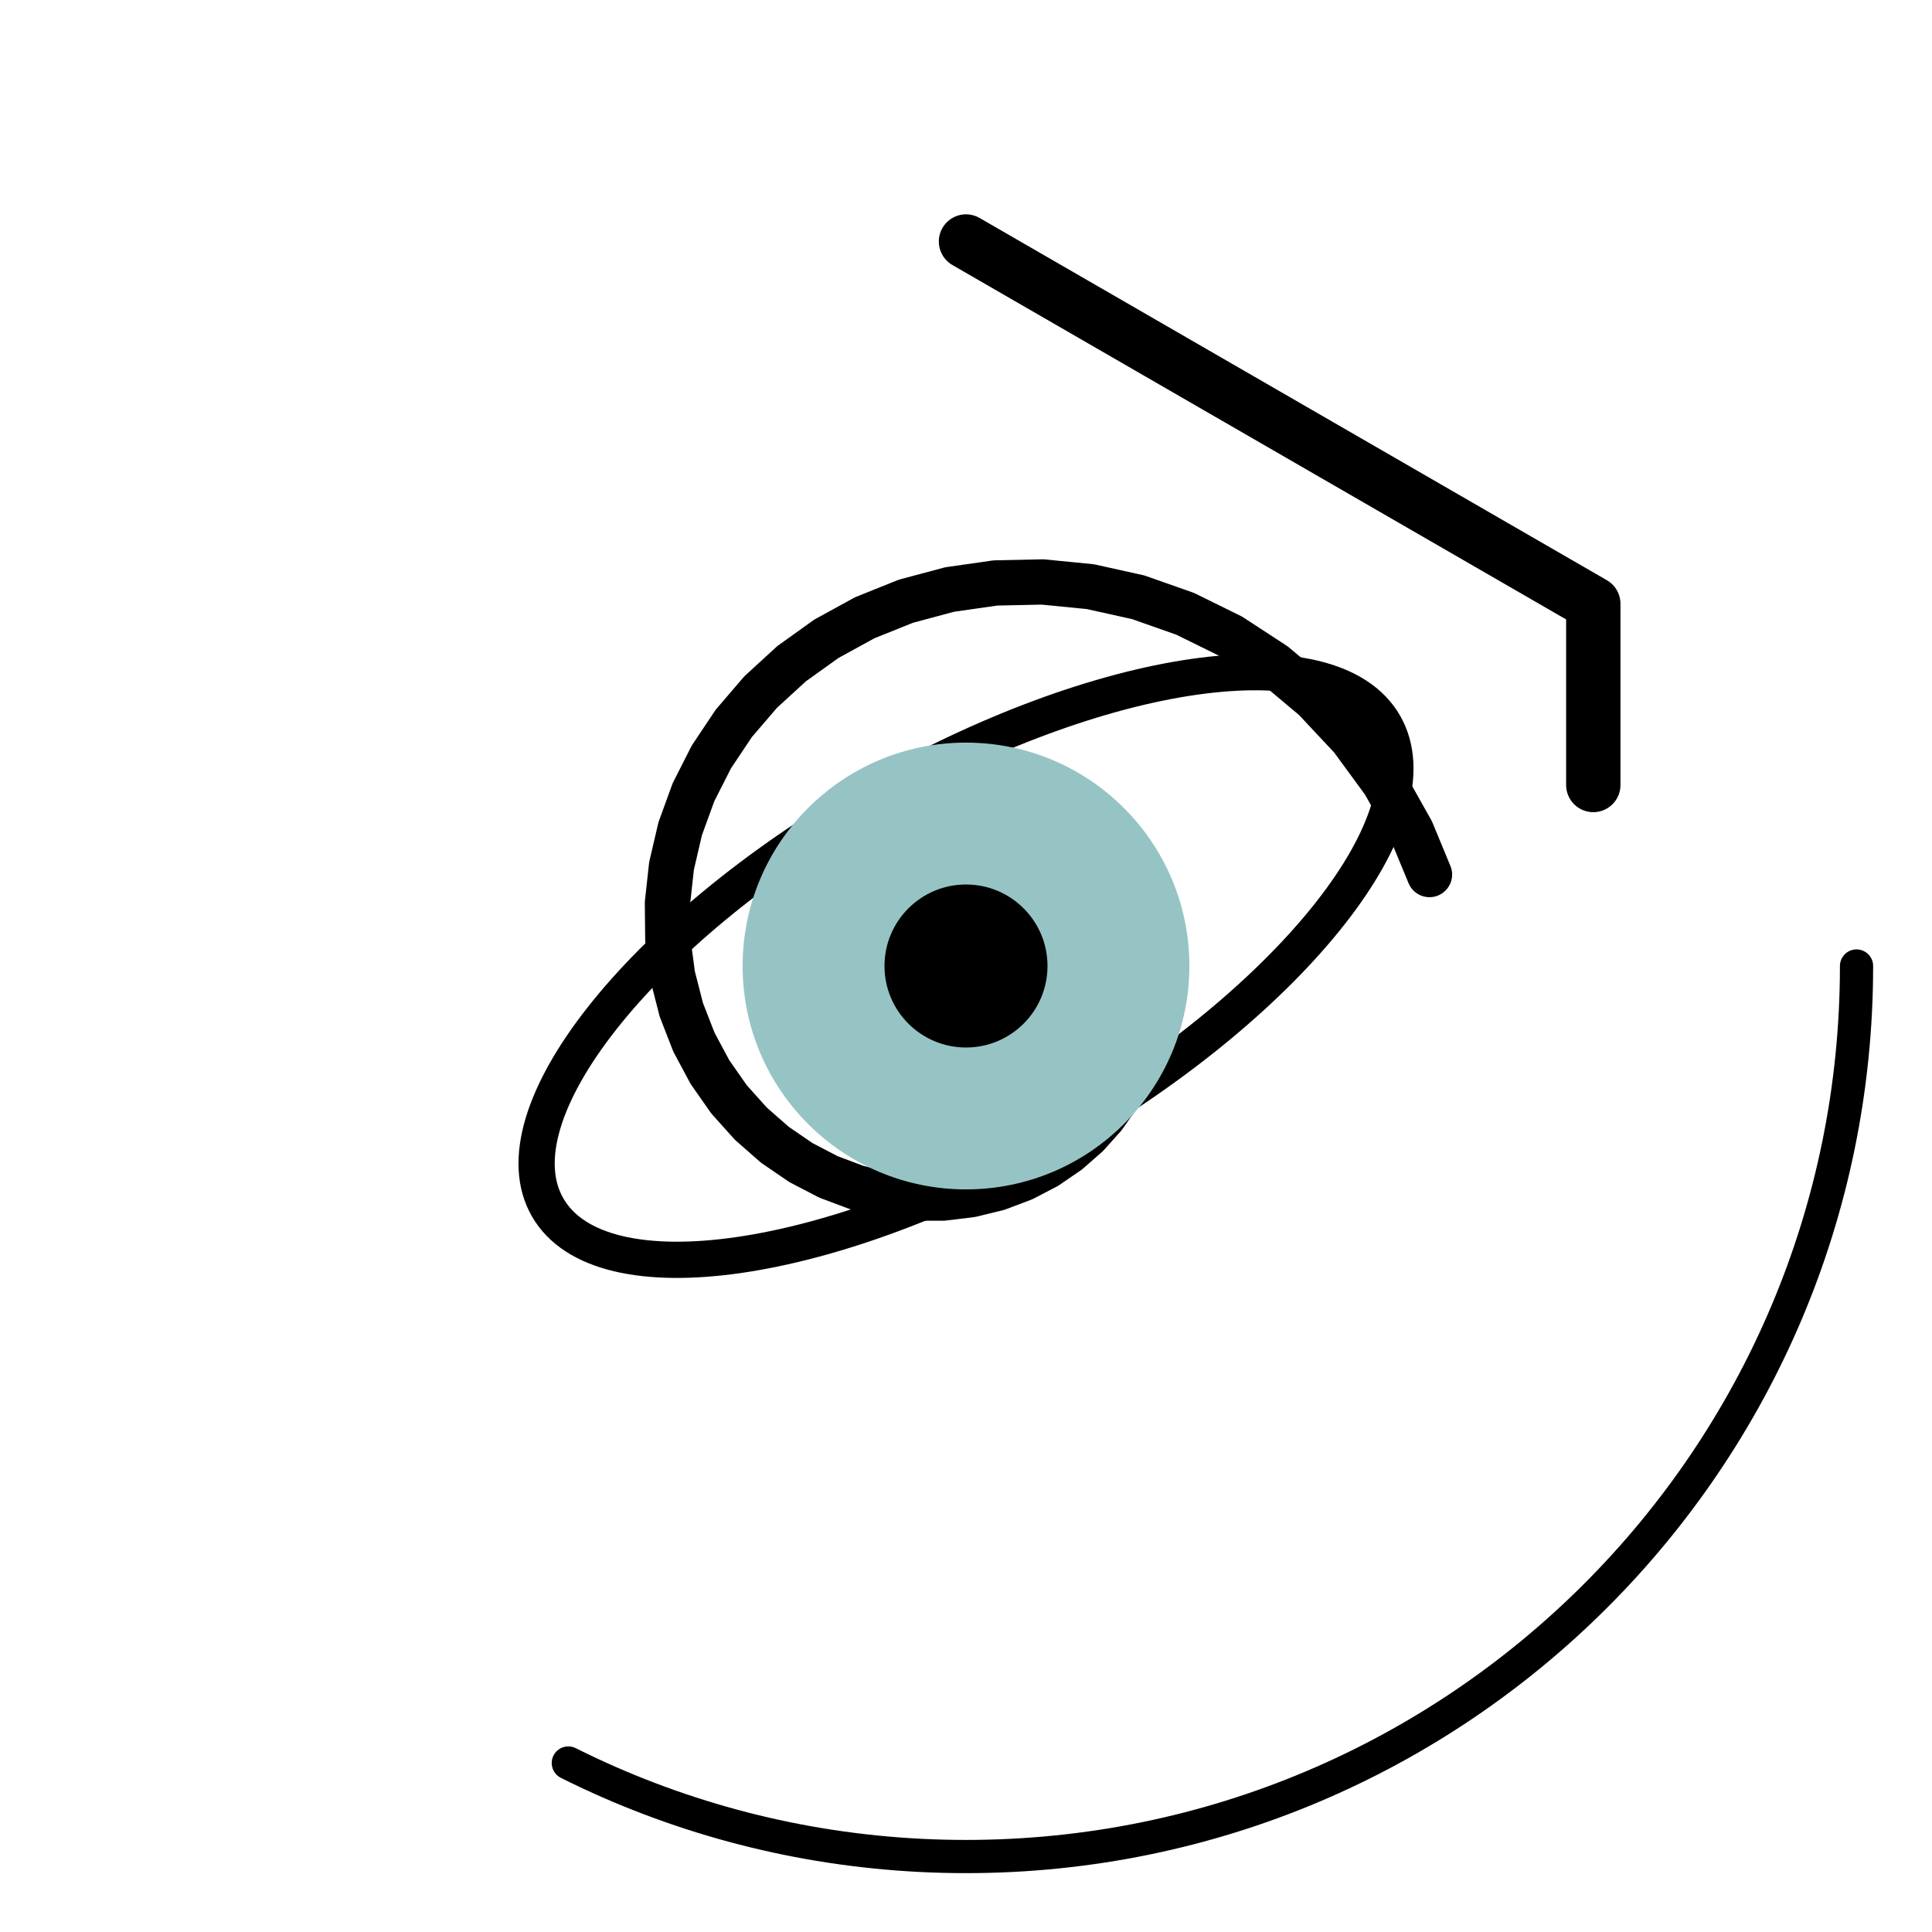
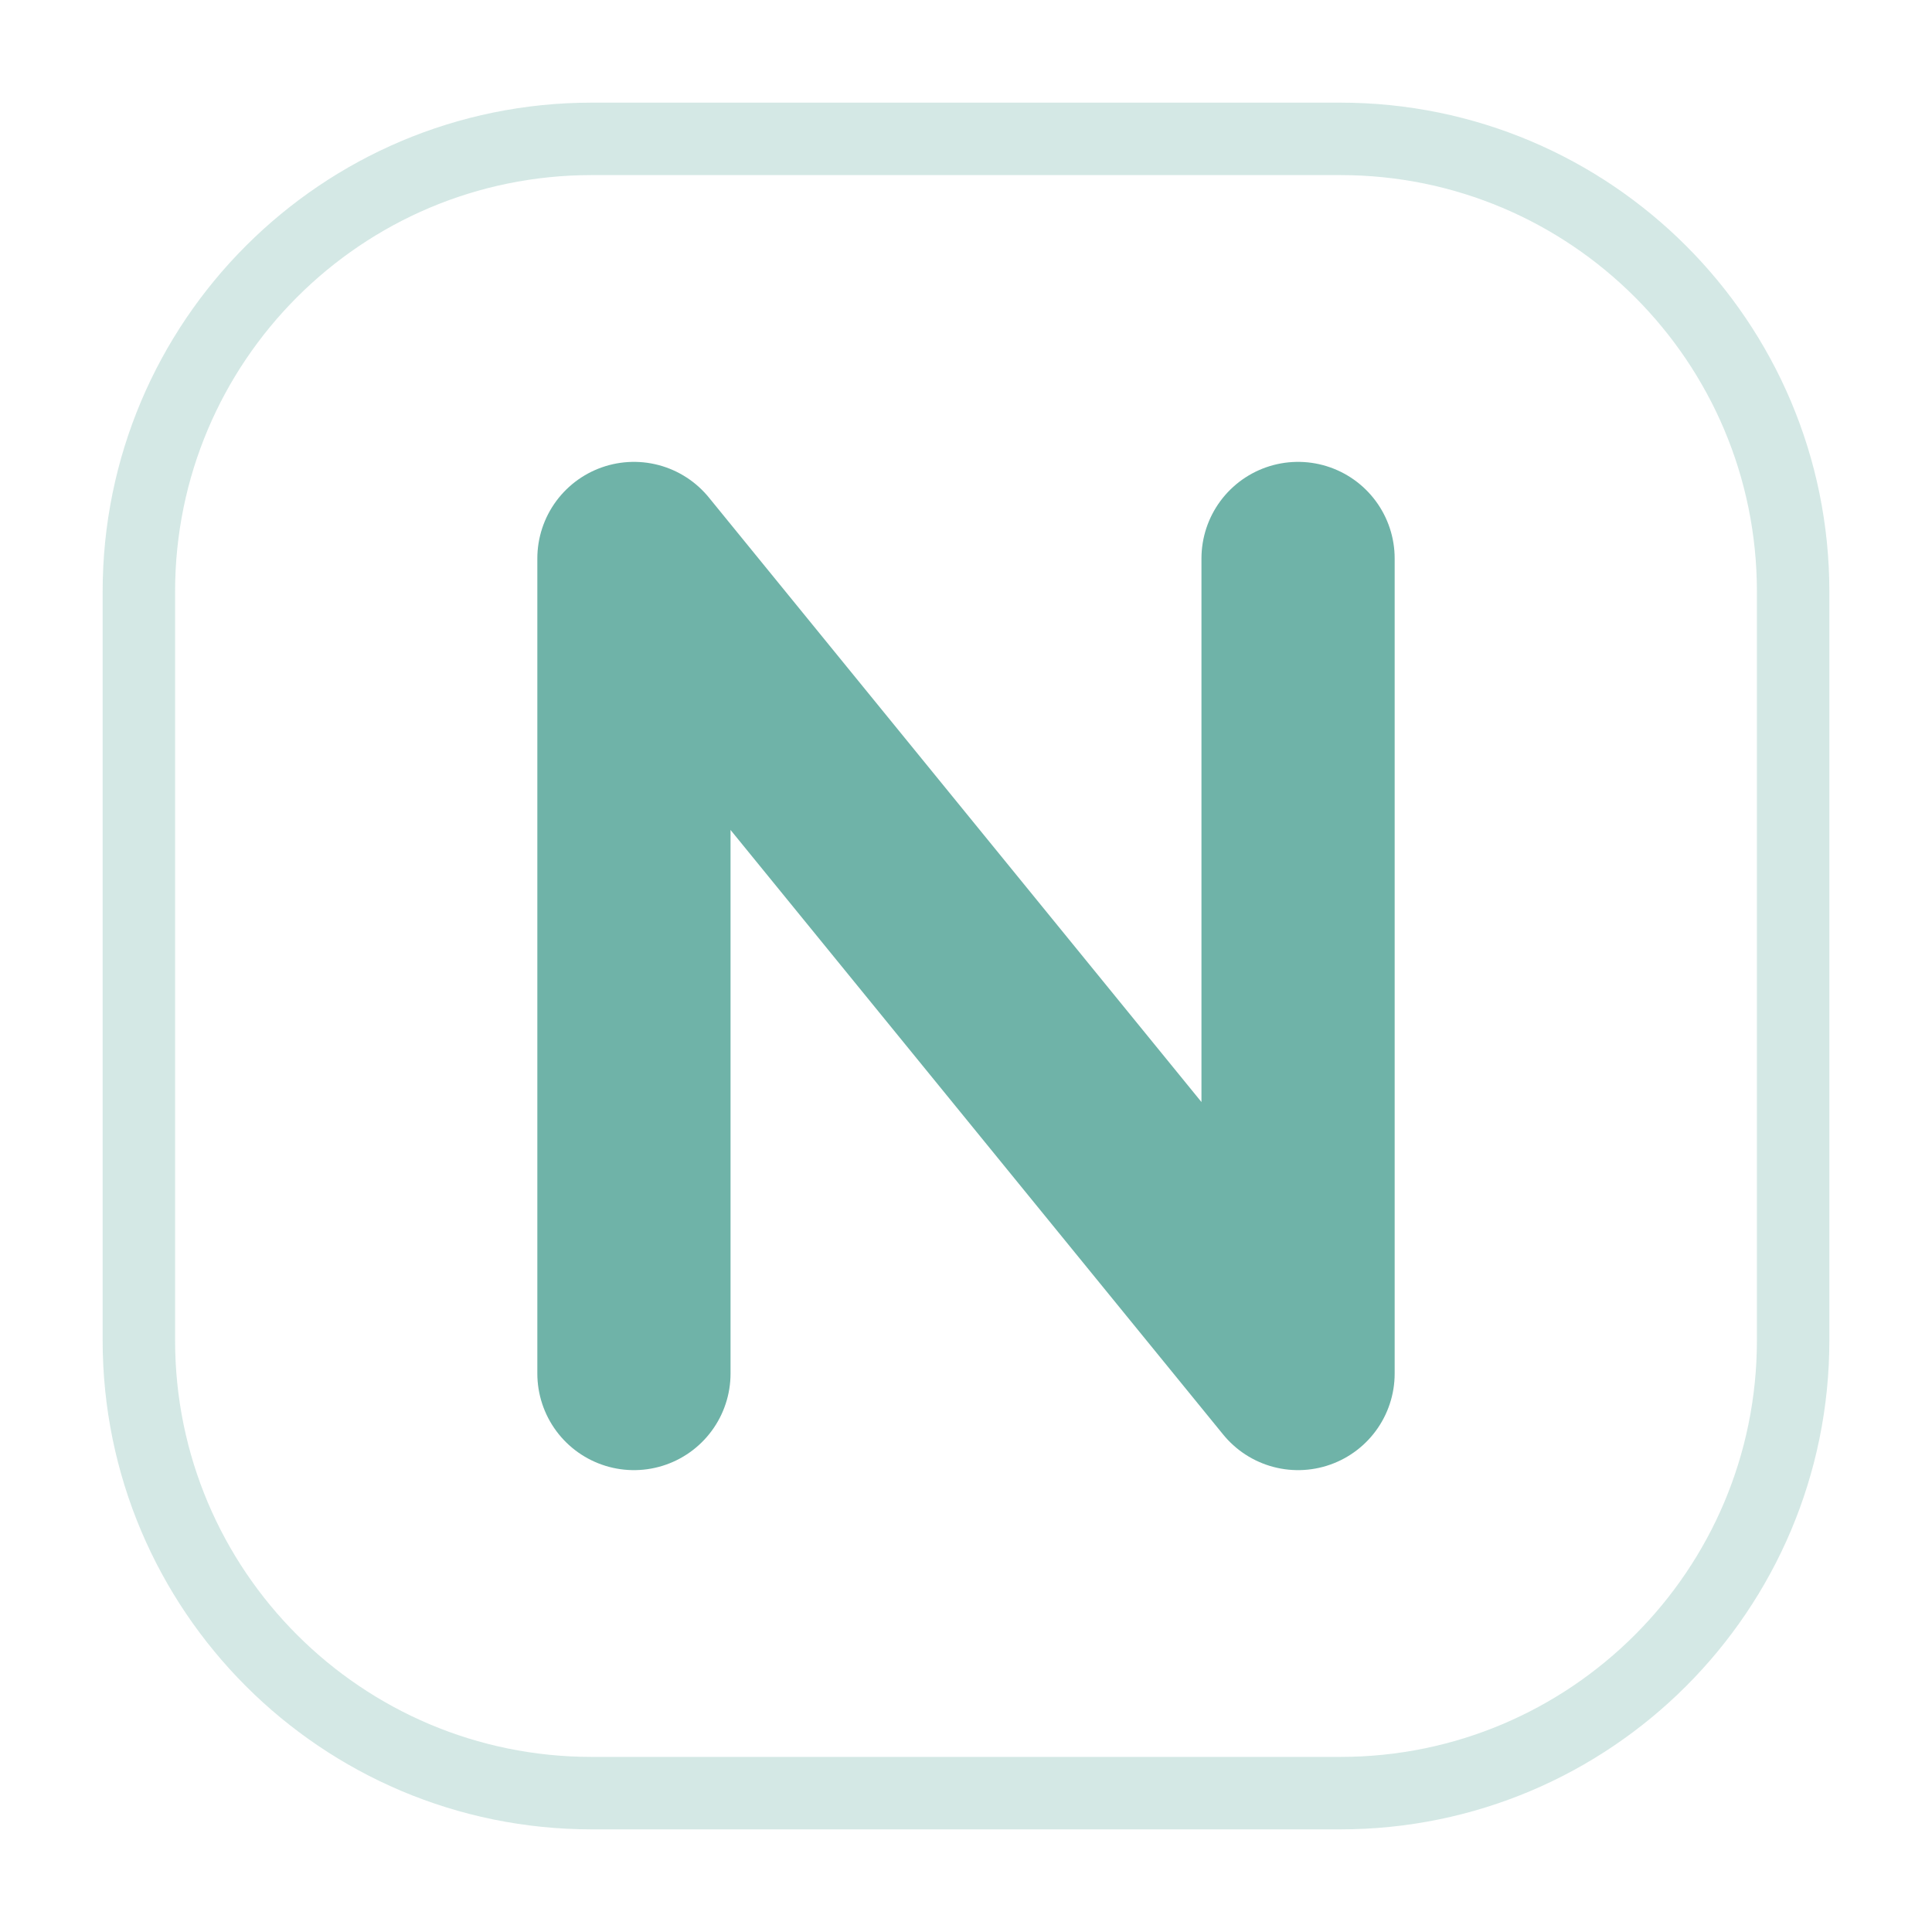
- <svg xmlns="http://www.w3.org/2000/svg" viewBox="0 0 64 64" role="img" aria-label="nocau">
-   <style>
-     /* NOCAU dynamic layers: pure CSS animation, no inline script, CSP-friendly
-        1) key strokes flowing via stroke-dashoffset
-        2) default ultra-slow self rotation 60s
-        3) center core pulse glow (low-saturation cyan, subtle) */
-     @keyframes nc-f-a { to { stroke-dashoffset: -190; } }
-     @keyframes nc-f-b { to { stroke-dashoffset: -150; } }
-     @keyframes nc-f-c { to { stroke-dashoffset: -330; } }
-     @keyframes nc-spin { to { transform: rotate(360deg); } }
-     @keyframes nc-pulse { 0%, 100% { opacity: 0.62; } 50% { opacity: 1; } }
-     @keyframes nc-glow { 0%, 100% { opacity: 0.14; transform: scale(0.86); } 50% { opacity: 0.42; transform: scale(1.22); } }
-     .nc-spin { transform-origin: 32px 32px; animation: nc-spin 60s linear infinite; }
-     .nc-f-a { stroke-dasharray: 60 130; animation: nc-f-a 6s linear infinite; }
-     .nc-f-b { stroke-dasharray: 30 120; animation: nc-f-b 5s linear infinite; }
-     .nc-f-c { stroke-dasharray: 70 260; animation: nc-f-c 7.5s linear infinite; }
-     .nc-pulse { transform-origin: 32px 32px; animation: nc-pulse 3.4s ease-in-out infinite; }
-     .nc-glow { transform-origin: 32px 32px; animation: nc-glow 3.4s ease-in-out infinite; }
-     @media (prefers-reduced-motion: reduce) {
-       .nc-spin, .nc-f-a, .nc-f-b, .nc-f-c, .nc-pulse, .nc-glow { animation: none; }
-     }
-   </style>
-   <g class="nc-spin" fill="none" stroke="currentColor" stroke-linecap="round" stroke-linejoin="round">
-     <circle class="nc-f-a" cx="32" cy="32" r="29.5" stroke-width="1.1" />
-     <polygon class="nc-f-b" stroke-width="1.8" points="32,8 52.78,20 52.78,44 32,56 11.22,44 11.22,20" />
-     <polyline class="nc-f-c" stroke-width="1.5" points="32.0,27.4 32.561,27.345 33.136,27.357 33.717,27.44 34.294,27.594 34.859,27.821 35.404,28.119 35.918,28.488 36.394,28.924 36.822,29.423 37.195,29.98 37.504,30.59 37.742,31.245 37.904,31.936 37.983,32.656 37.975,33.394 37.877,34.14 37.686,34.883 37.403,35.612 37.028,36.314 36.562,36.98 36.009,37.597 35.374,38.153 34.664,38.639 33.886,39.044 33.049,39.36 32.164,39.576 31.241,39.688 30.294,39.688 29.335,39.572 28.379,39.338 27.44,38.985 26.532,38.512 25.672,37.924 24.873,37.223 24.149,36.416 23.516,35.511 22.985,34.518 22.569,33.448 22.279,32.315 22.123,31.132 22.11,29.917 22.245,28.685 22.532,27.454 22.972,26.244 23.566,25.073 24.31,23.96 25.198,22.925 26.224,21.985 27.376,21.16 28.643,20.465 30.01,19.916 31.461,19.528 32.977,19.311 34.537,19.278 36.12,19.434 37.703,19.785 39.262,20.334 40.774,21.079 42.212,22.018 43.553,23.144 44.773,24.447 45.849,25.915 46.758,27.532 47.481,29.279 48.0,31.135 48.299,33.078 48.364,35.08 48.185,37.114 47.756,39.15 47.073,41.159 46.137,43.109 44.952,44.968 43.526,46.705 41.87,48.289 40.001,49.69 37.939,50.879 35.707,51.832 33.331,52.523" />
-     <ellipse cx="32" cy="32" rx="16" ry="6.4" stroke-width="1.2" transform="rotate(-30 32 32)" />
+ <svg xmlns="http://www.w3.org/2000/svg" viewBox="0 0 64 64" width="64" height="64" role="img" aria-label="NOCAU">
+   <g fill="none" stroke="#6fb3a8" stroke-linecap="round" stroke-linejoin="round">
+     <rect x="4.6" y="4.6" width="54.8" height="54.8" rx="15" stroke-width="2.4" opacity="0.3" />
+     <path d="M21 45.5V18.5L43 45.5V18.5" stroke-width="6.4" />
  </g>
-   <circle class="nc-glow" cx="32" cy="32" r="7.4" fill="rgba(150,196,196,1)" />
-   <circle class="nc-pulse" cx="32" cy="32" r="2.7" fill="currentColor" />
</svg>
